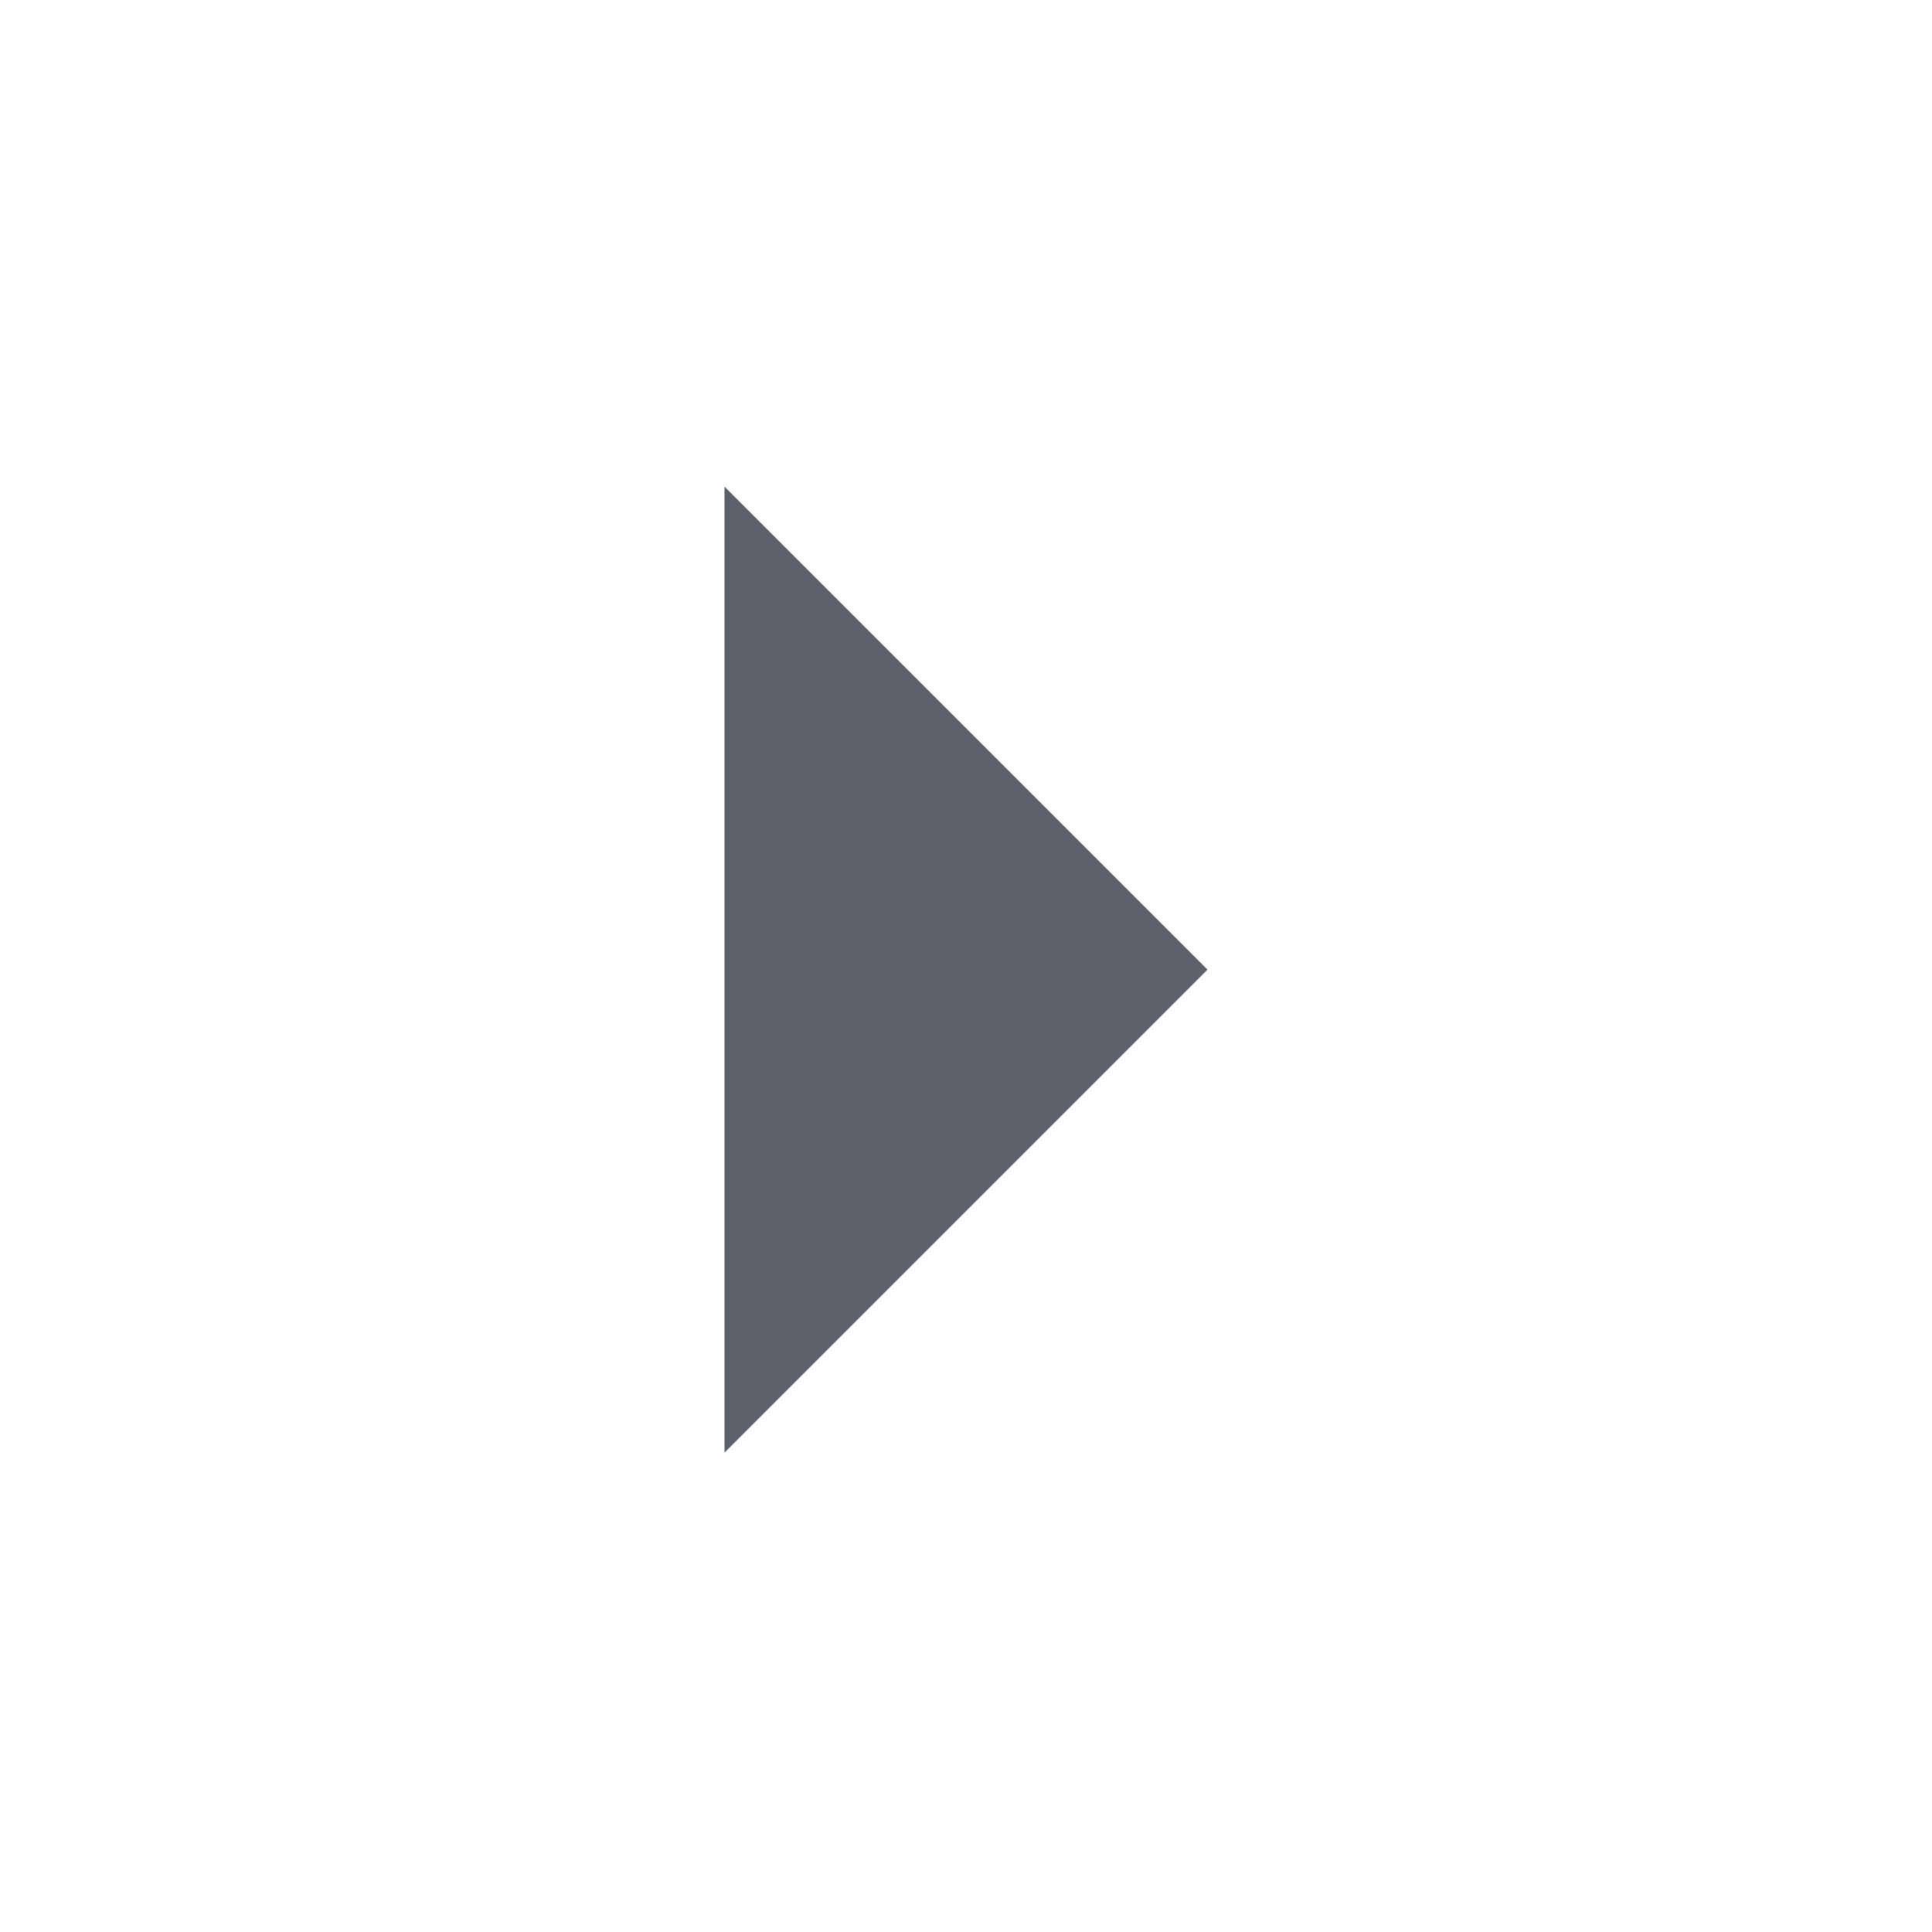
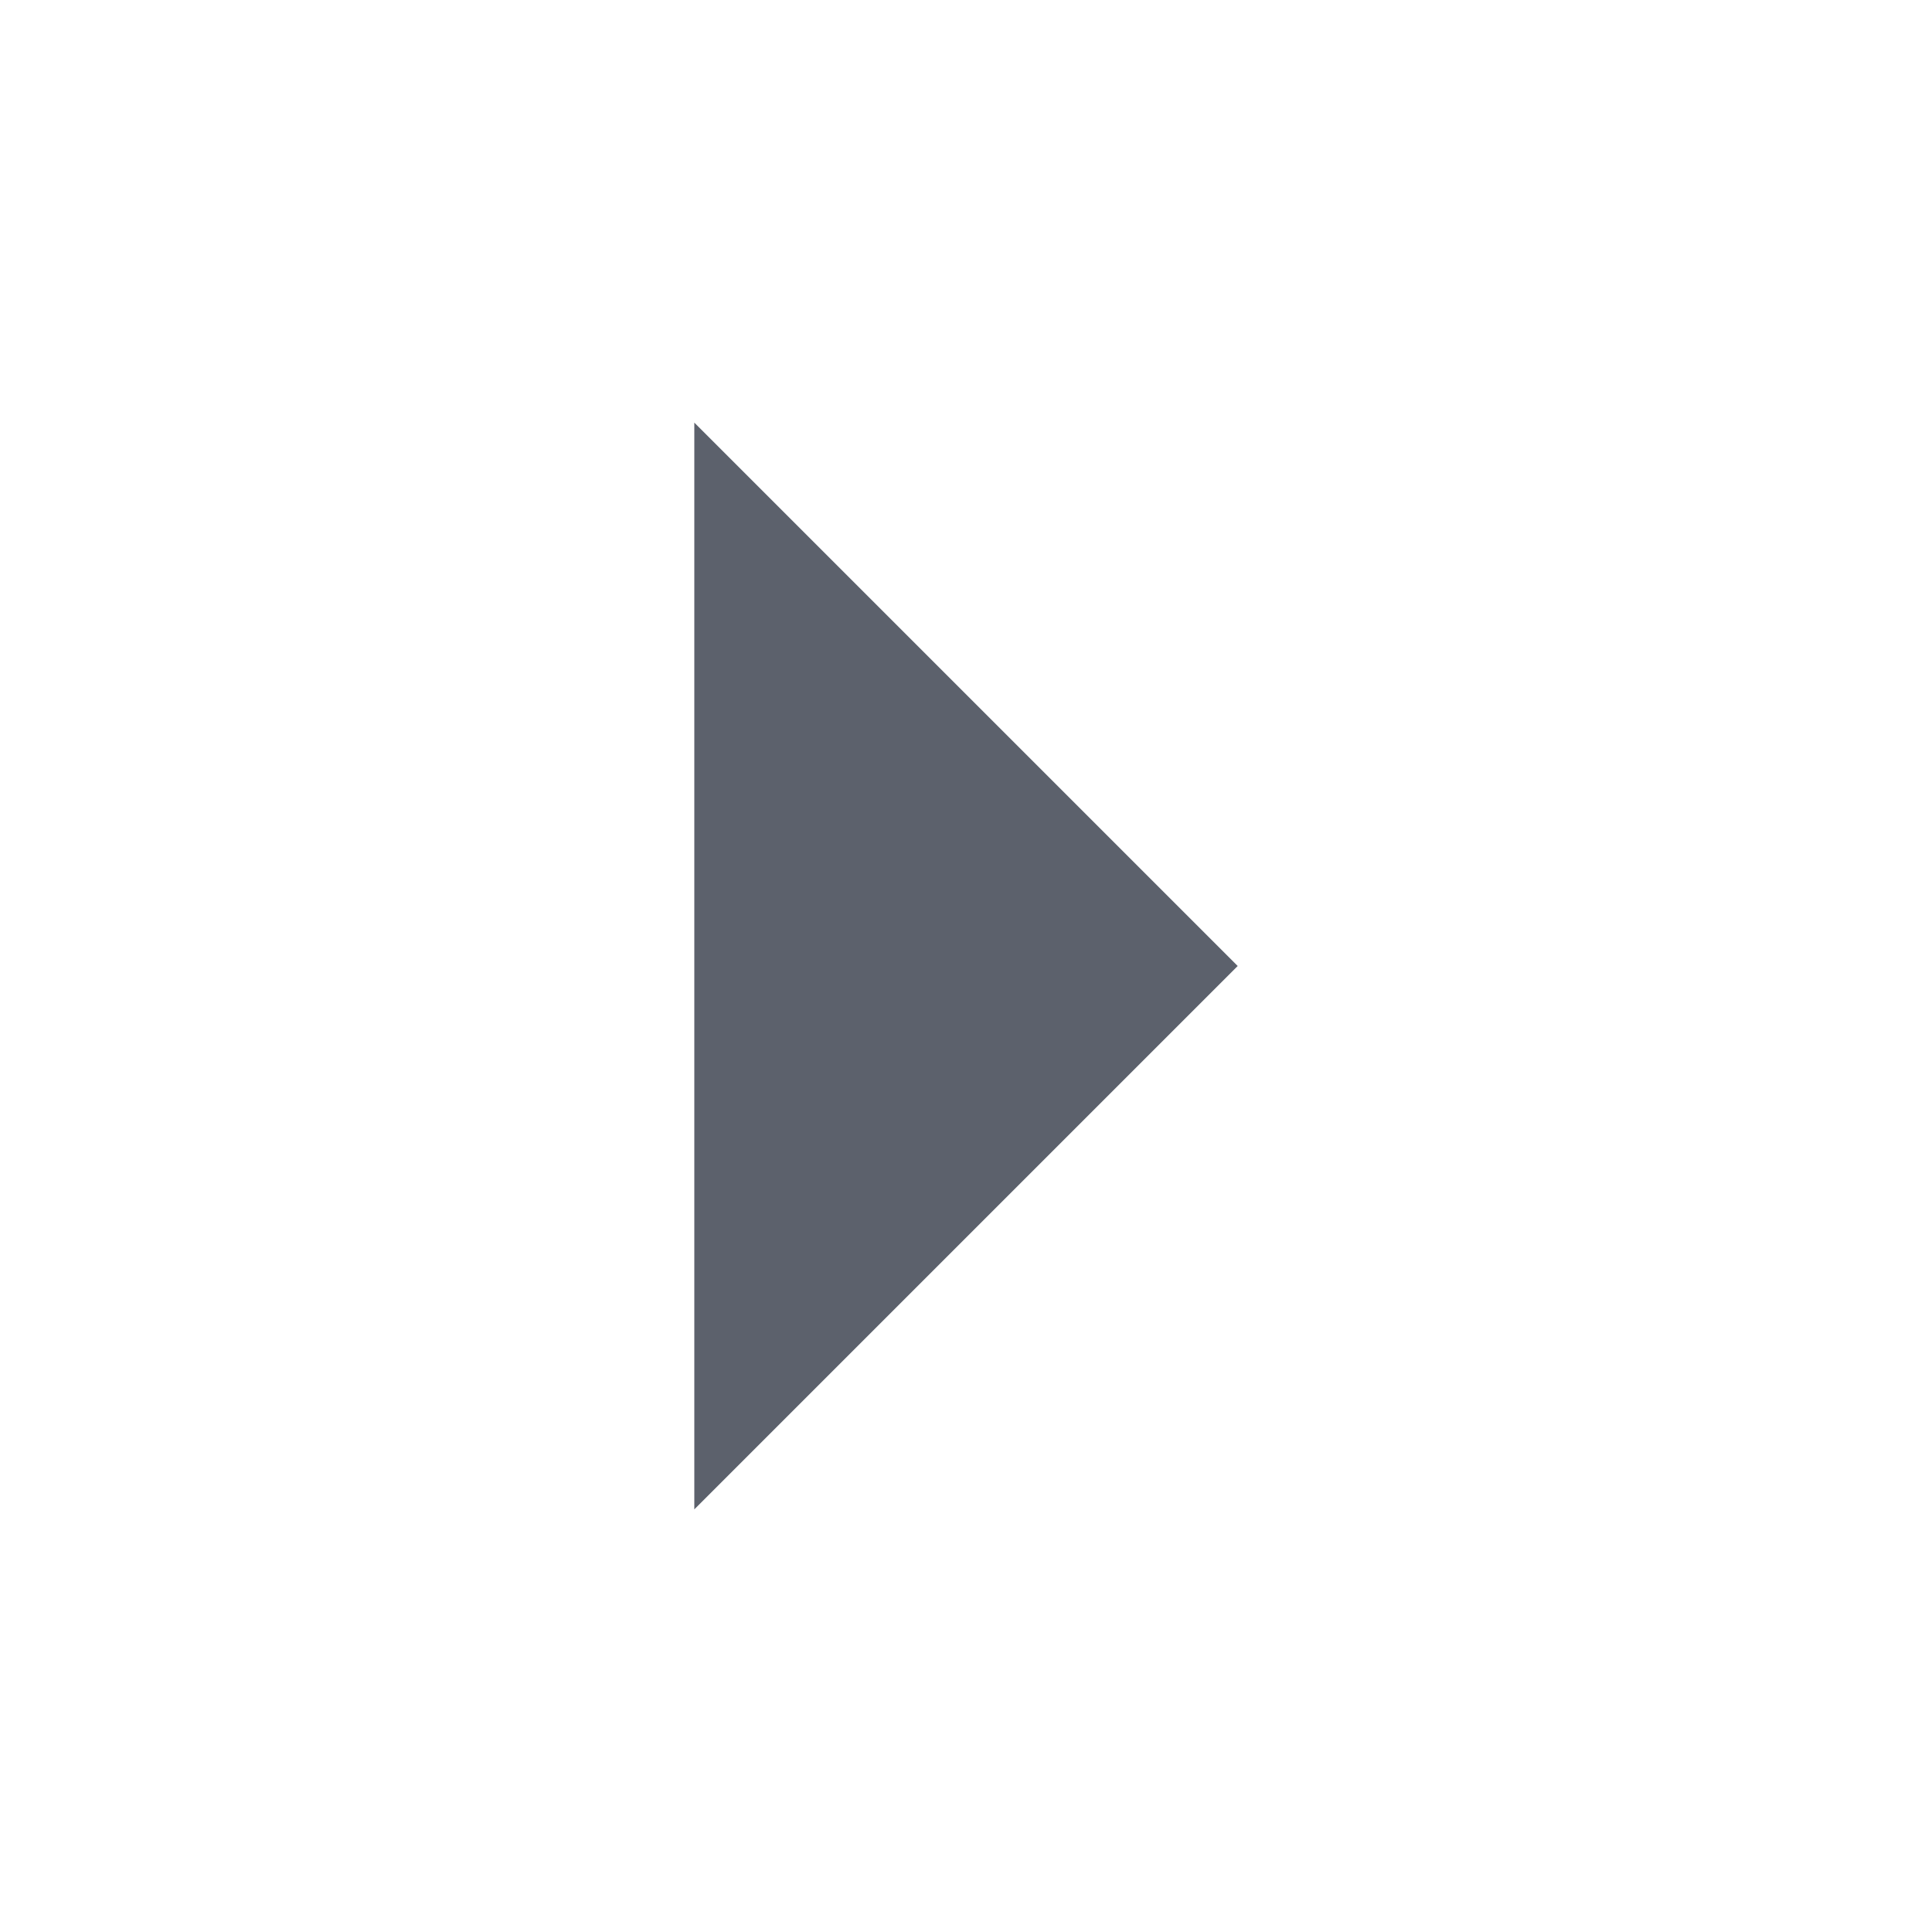
- <svg xmlns="http://www.w3.org/2000/svg" width="16" height="16" id="svg2" version="1.1" viewBox="0 0 16 16">
-   <defs id="defs4" />
-   <g id="layer1" transform="translate(0,-1036.362)">
-     <path style="opacity:1;fill:#5c616c;fill-opacity:1;fill-rule:evenodd;stroke:none;stroke-width:1px;stroke-linecap:butt;stroke-linejoin:miter;stroke-opacity:1" d="m 10,1044.392 -4,-4 0,8 z" id="path4137" />
+ <svg xmlns="http://www.w3.org/2000/svg" width="64" height="64" version="1.1" viewBox="0 0 64 64">
+   <g transform="matrix(1.285714,0,0,1.285714,-9.142858,-1279.894)">
+     <path style="fill:#5c616c;fill-rule:evenodd" d="m 39,1020.362 -14,-14 v 28 z" />
  </g>
</svg>
